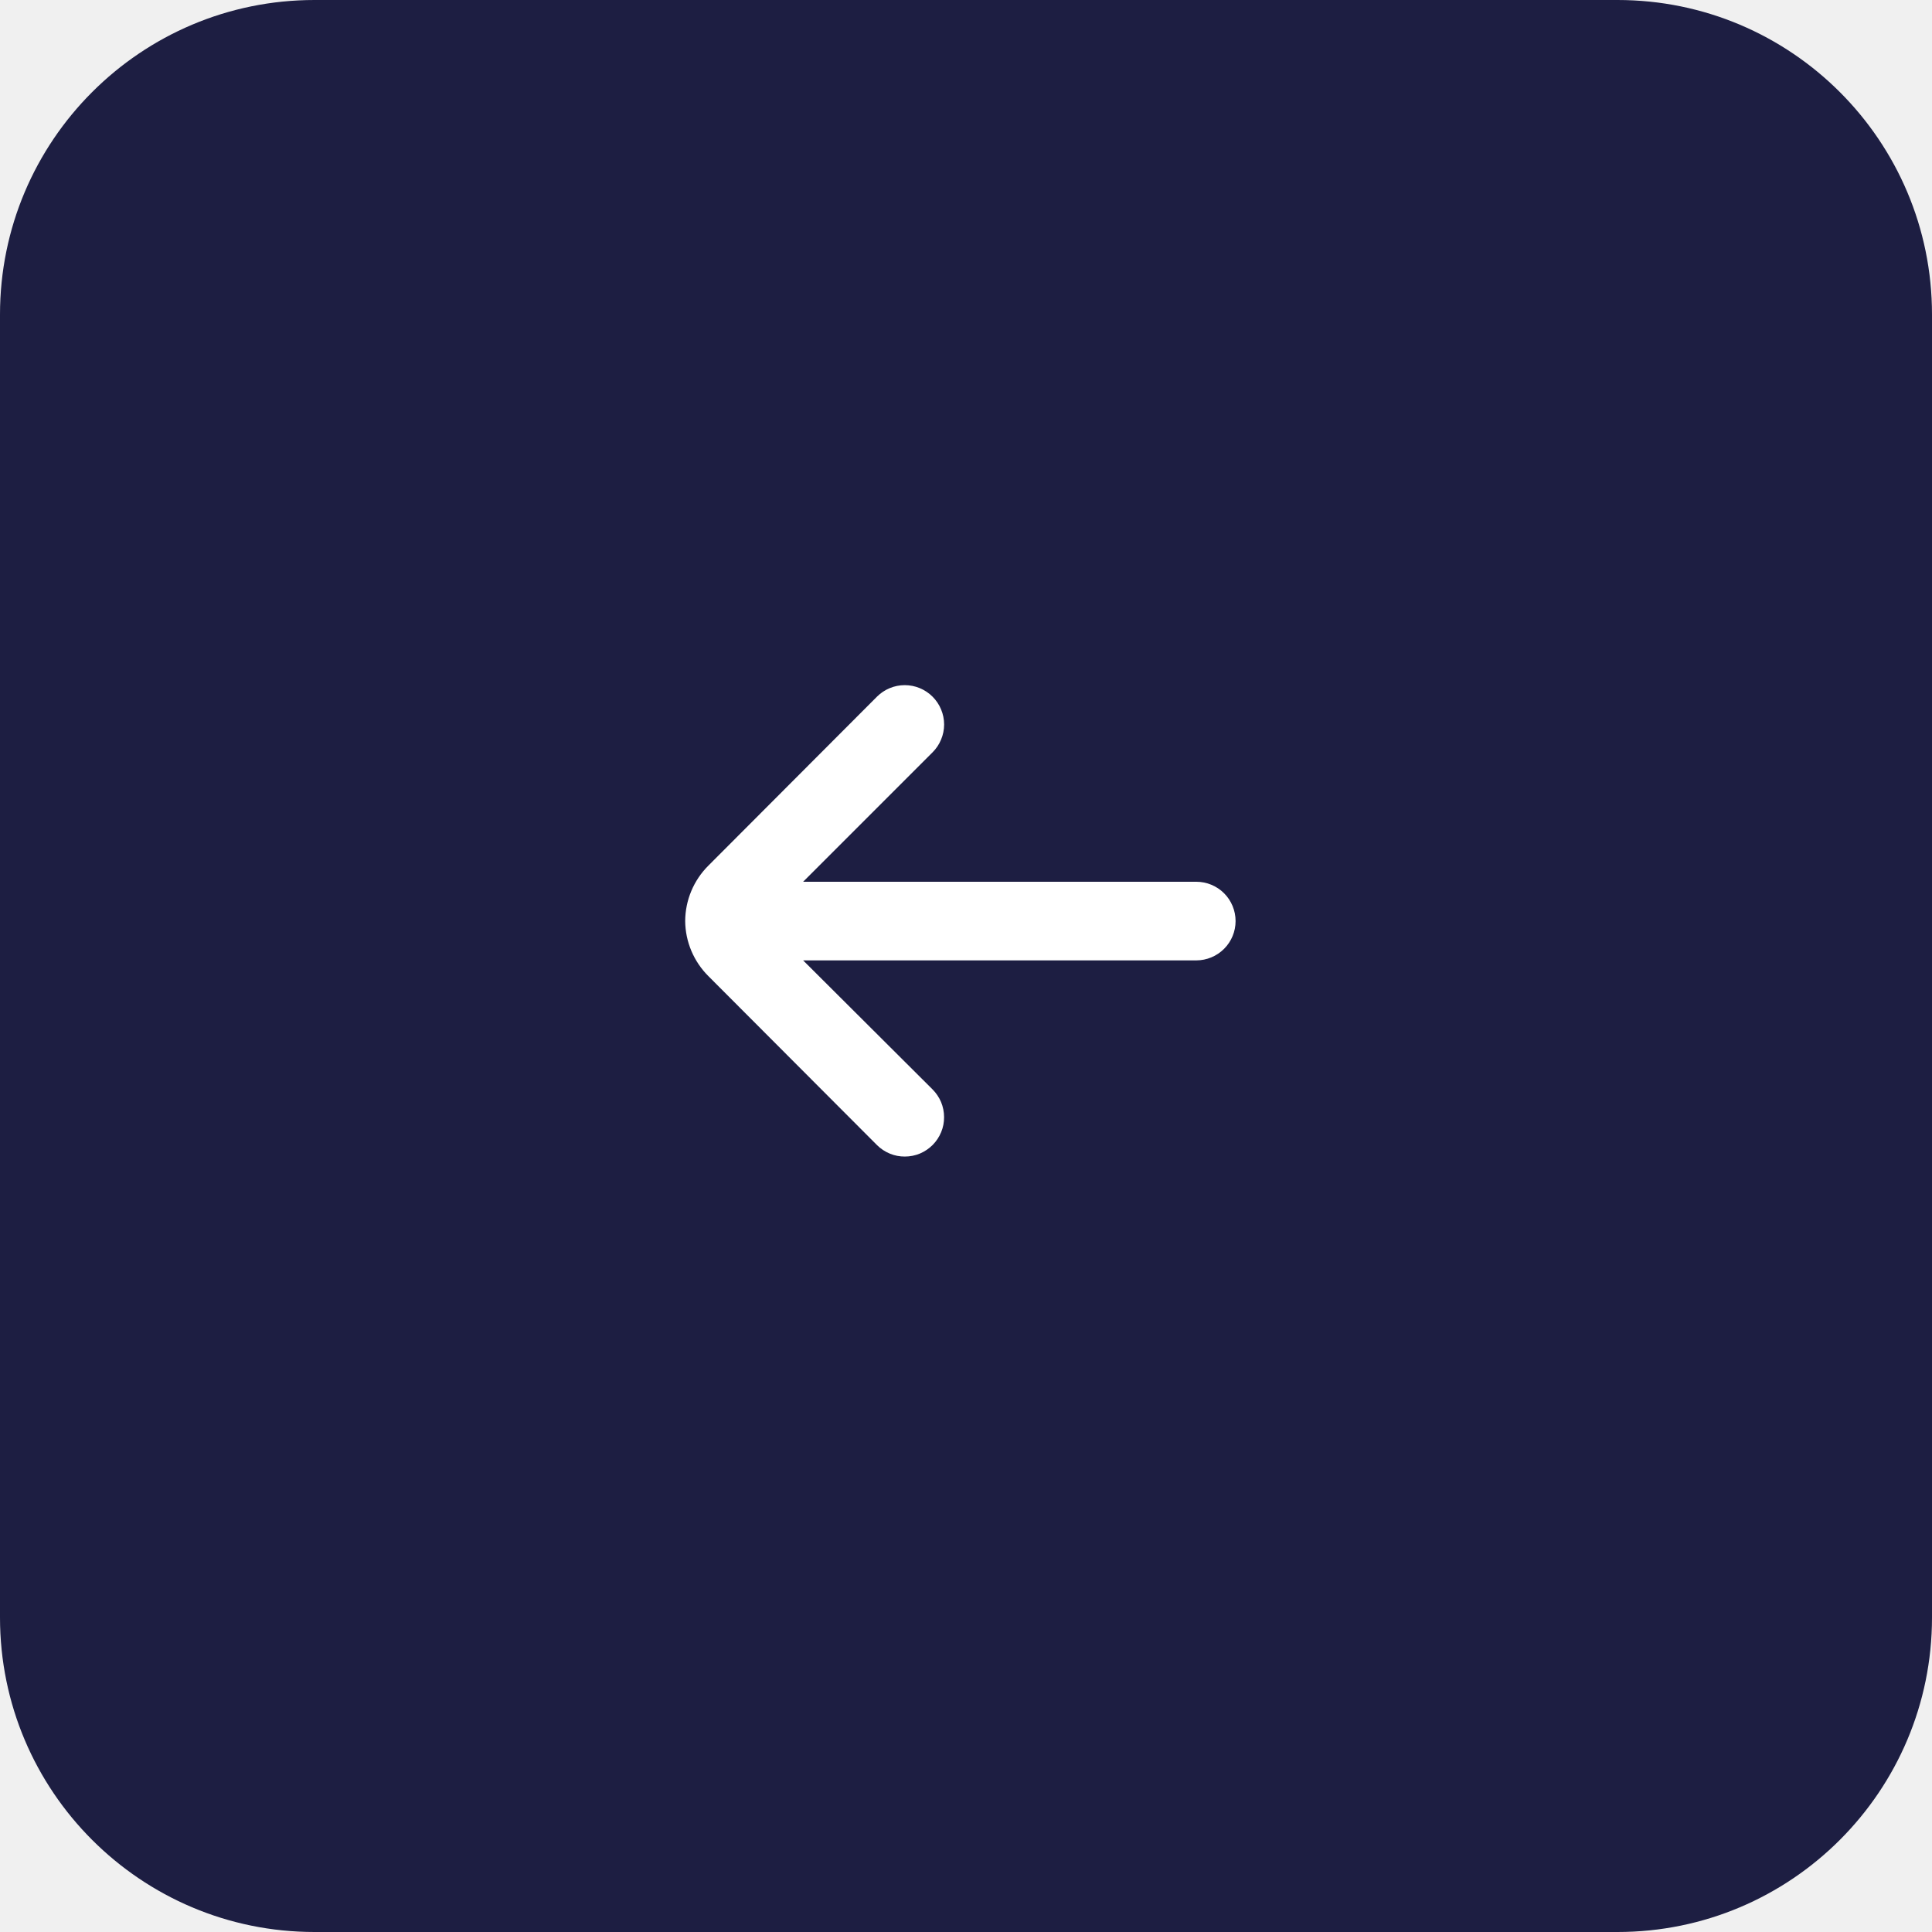
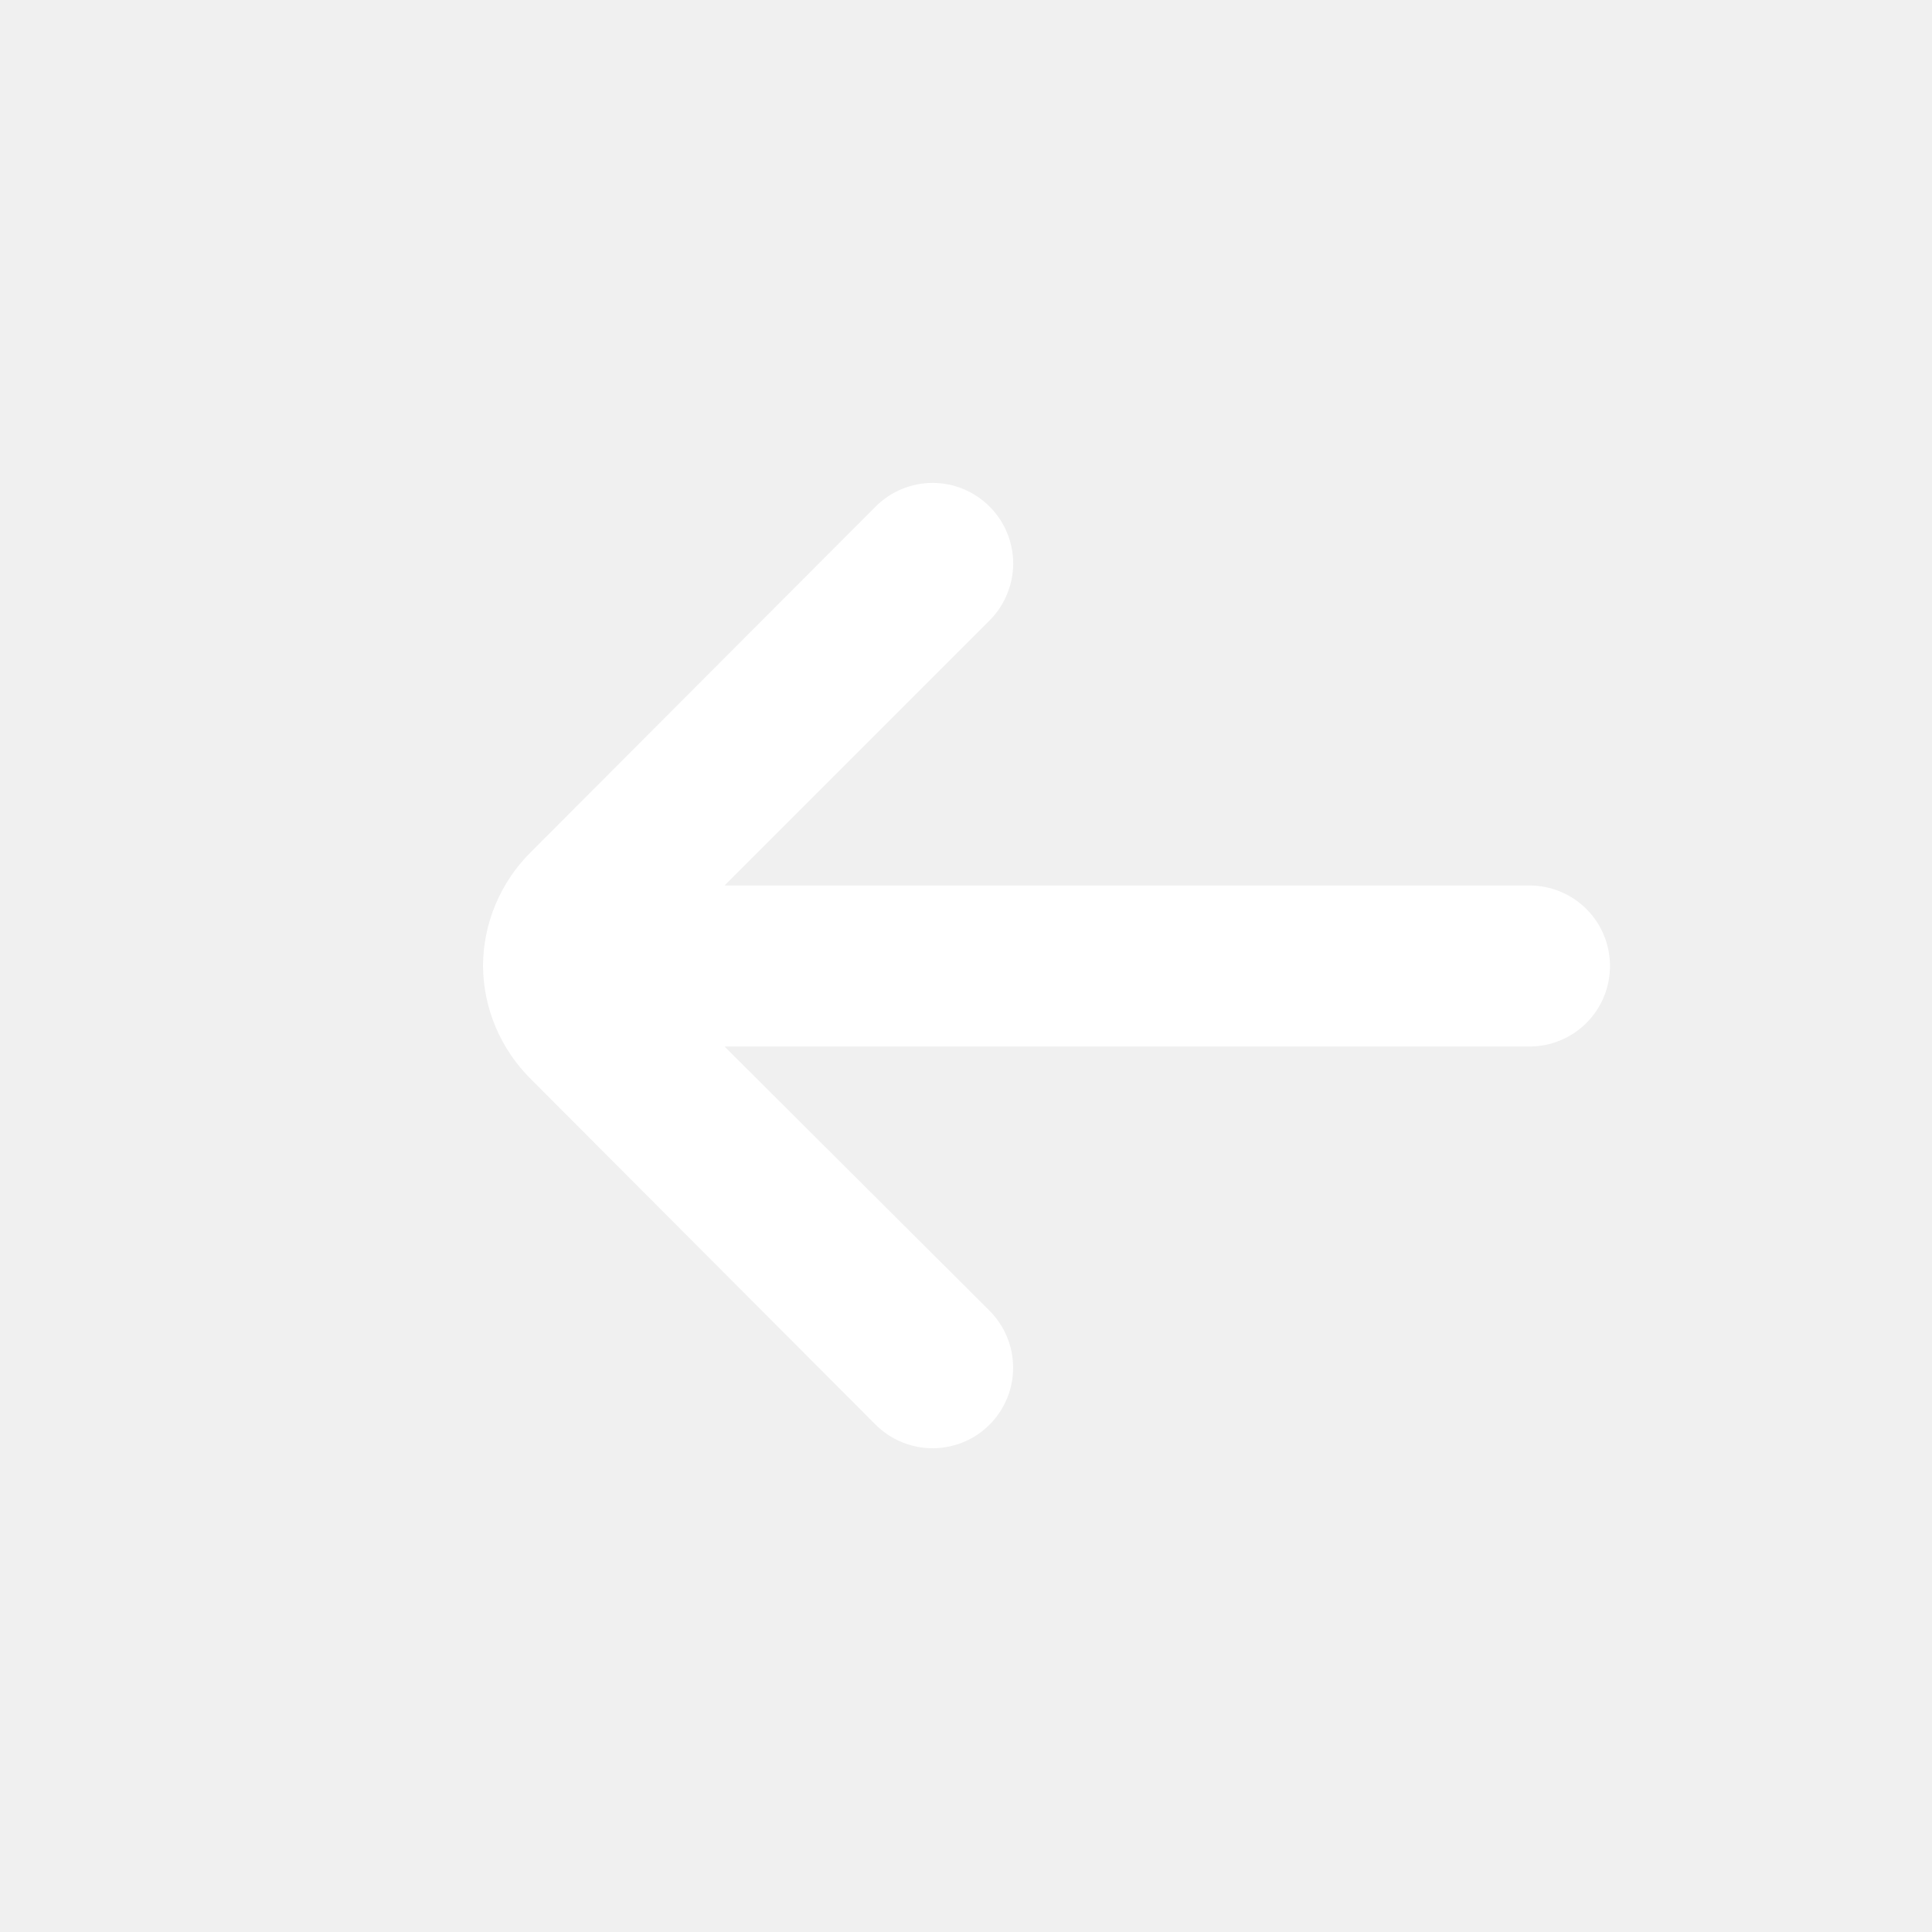
- <svg xmlns="http://www.w3.org/2000/svg" width="43" height="43" viewBox="0 0 43 43" fill="none">
-   <rect width="43" height="43" rx="7" fill="#1D1E42" />
-   <path d="M26.625 19.625H17.875L20.754 16.746C20.836 16.665 20.901 16.568 20.945 16.461C20.99 16.355 21.013 16.24 21.013 16.125C21.013 16.009 20.99 15.895 20.945 15.788C20.901 15.682 20.836 15.585 20.754 15.504C20.59 15.341 20.368 15.249 20.137 15.249C19.906 15.249 19.684 15.341 19.52 15.504L15.766 19.266C15.438 19.593 15.252 20.036 15.25 20.5C15.254 20.96 15.44 21.4 15.766 21.725L19.52 25.487C19.602 25.568 19.698 25.632 19.805 25.676C19.911 25.72 20.025 25.742 20.14 25.741C20.255 25.741 20.369 25.718 20.475 25.674C20.581 25.629 20.677 25.564 20.758 25.483C20.839 25.401 20.903 25.305 20.947 25.198C20.991 25.092 21.013 24.978 21.012 24.863C21.012 24.748 20.989 24.634 20.945 24.528C20.9 24.422 20.835 24.326 20.754 24.245L17.875 21.375H26.625C26.857 21.375 27.08 21.282 27.244 21.118C27.408 20.954 27.5 20.732 27.5 20.5C27.5 20.268 27.408 20.045 27.244 19.881C27.08 19.717 26.857 19.625 26.625 19.625Z" fill="white" />
+ <svg xmlns="http://www.w3.org/2000/svg" width="21" height="21" viewBox="0 0 21 21" fill="none">
+   <path d="M16.625 9.625H7.875L10.754 6.746C10.836 6.665 10.901 6.568 10.945 6.461C10.99 6.355 11.013 6.24 11.013 6.125C11.013 6.009 10.99 5.895 10.945 5.788C10.901 5.682 10.836 5.585 10.754 5.504C10.59 5.341 10.368 5.249 10.137 5.249C9.906 5.249 9.684 5.341 9.52 5.504L5.766 9.266C5.438 9.593 5.252 10.037 5.25 10.5C5.254 10.96 5.44 11.4 5.766 11.725L9.52 15.488C9.602 15.569 9.698 15.633 9.805 15.676C9.911 15.72 10.025 15.742 10.14 15.742C10.255 15.741 10.369 15.718 10.475 15.674C10.581 15.63 10.677 15.565 10.758 15.483C10.839 15.402 10.903 15.305 10.947 15.198C10.991 15.092 11.013 14.978 11.012 14.863C11.012 14.748 10.989 14.634 10.944 14.528C10.9 14.422 10.835 14.326 10.754 14.245L7.875 11.375H16.625C16.857 11.375 17.08 11.283 17.244 11.119C17.408 10.955 17.5 10.732 17.5 10.5C17.5 10.268 17.408 10.045 17.244 9.881C17.08 9.717 16.857 9.625 16.625 9.625Z" fill="white" />
</svg>
